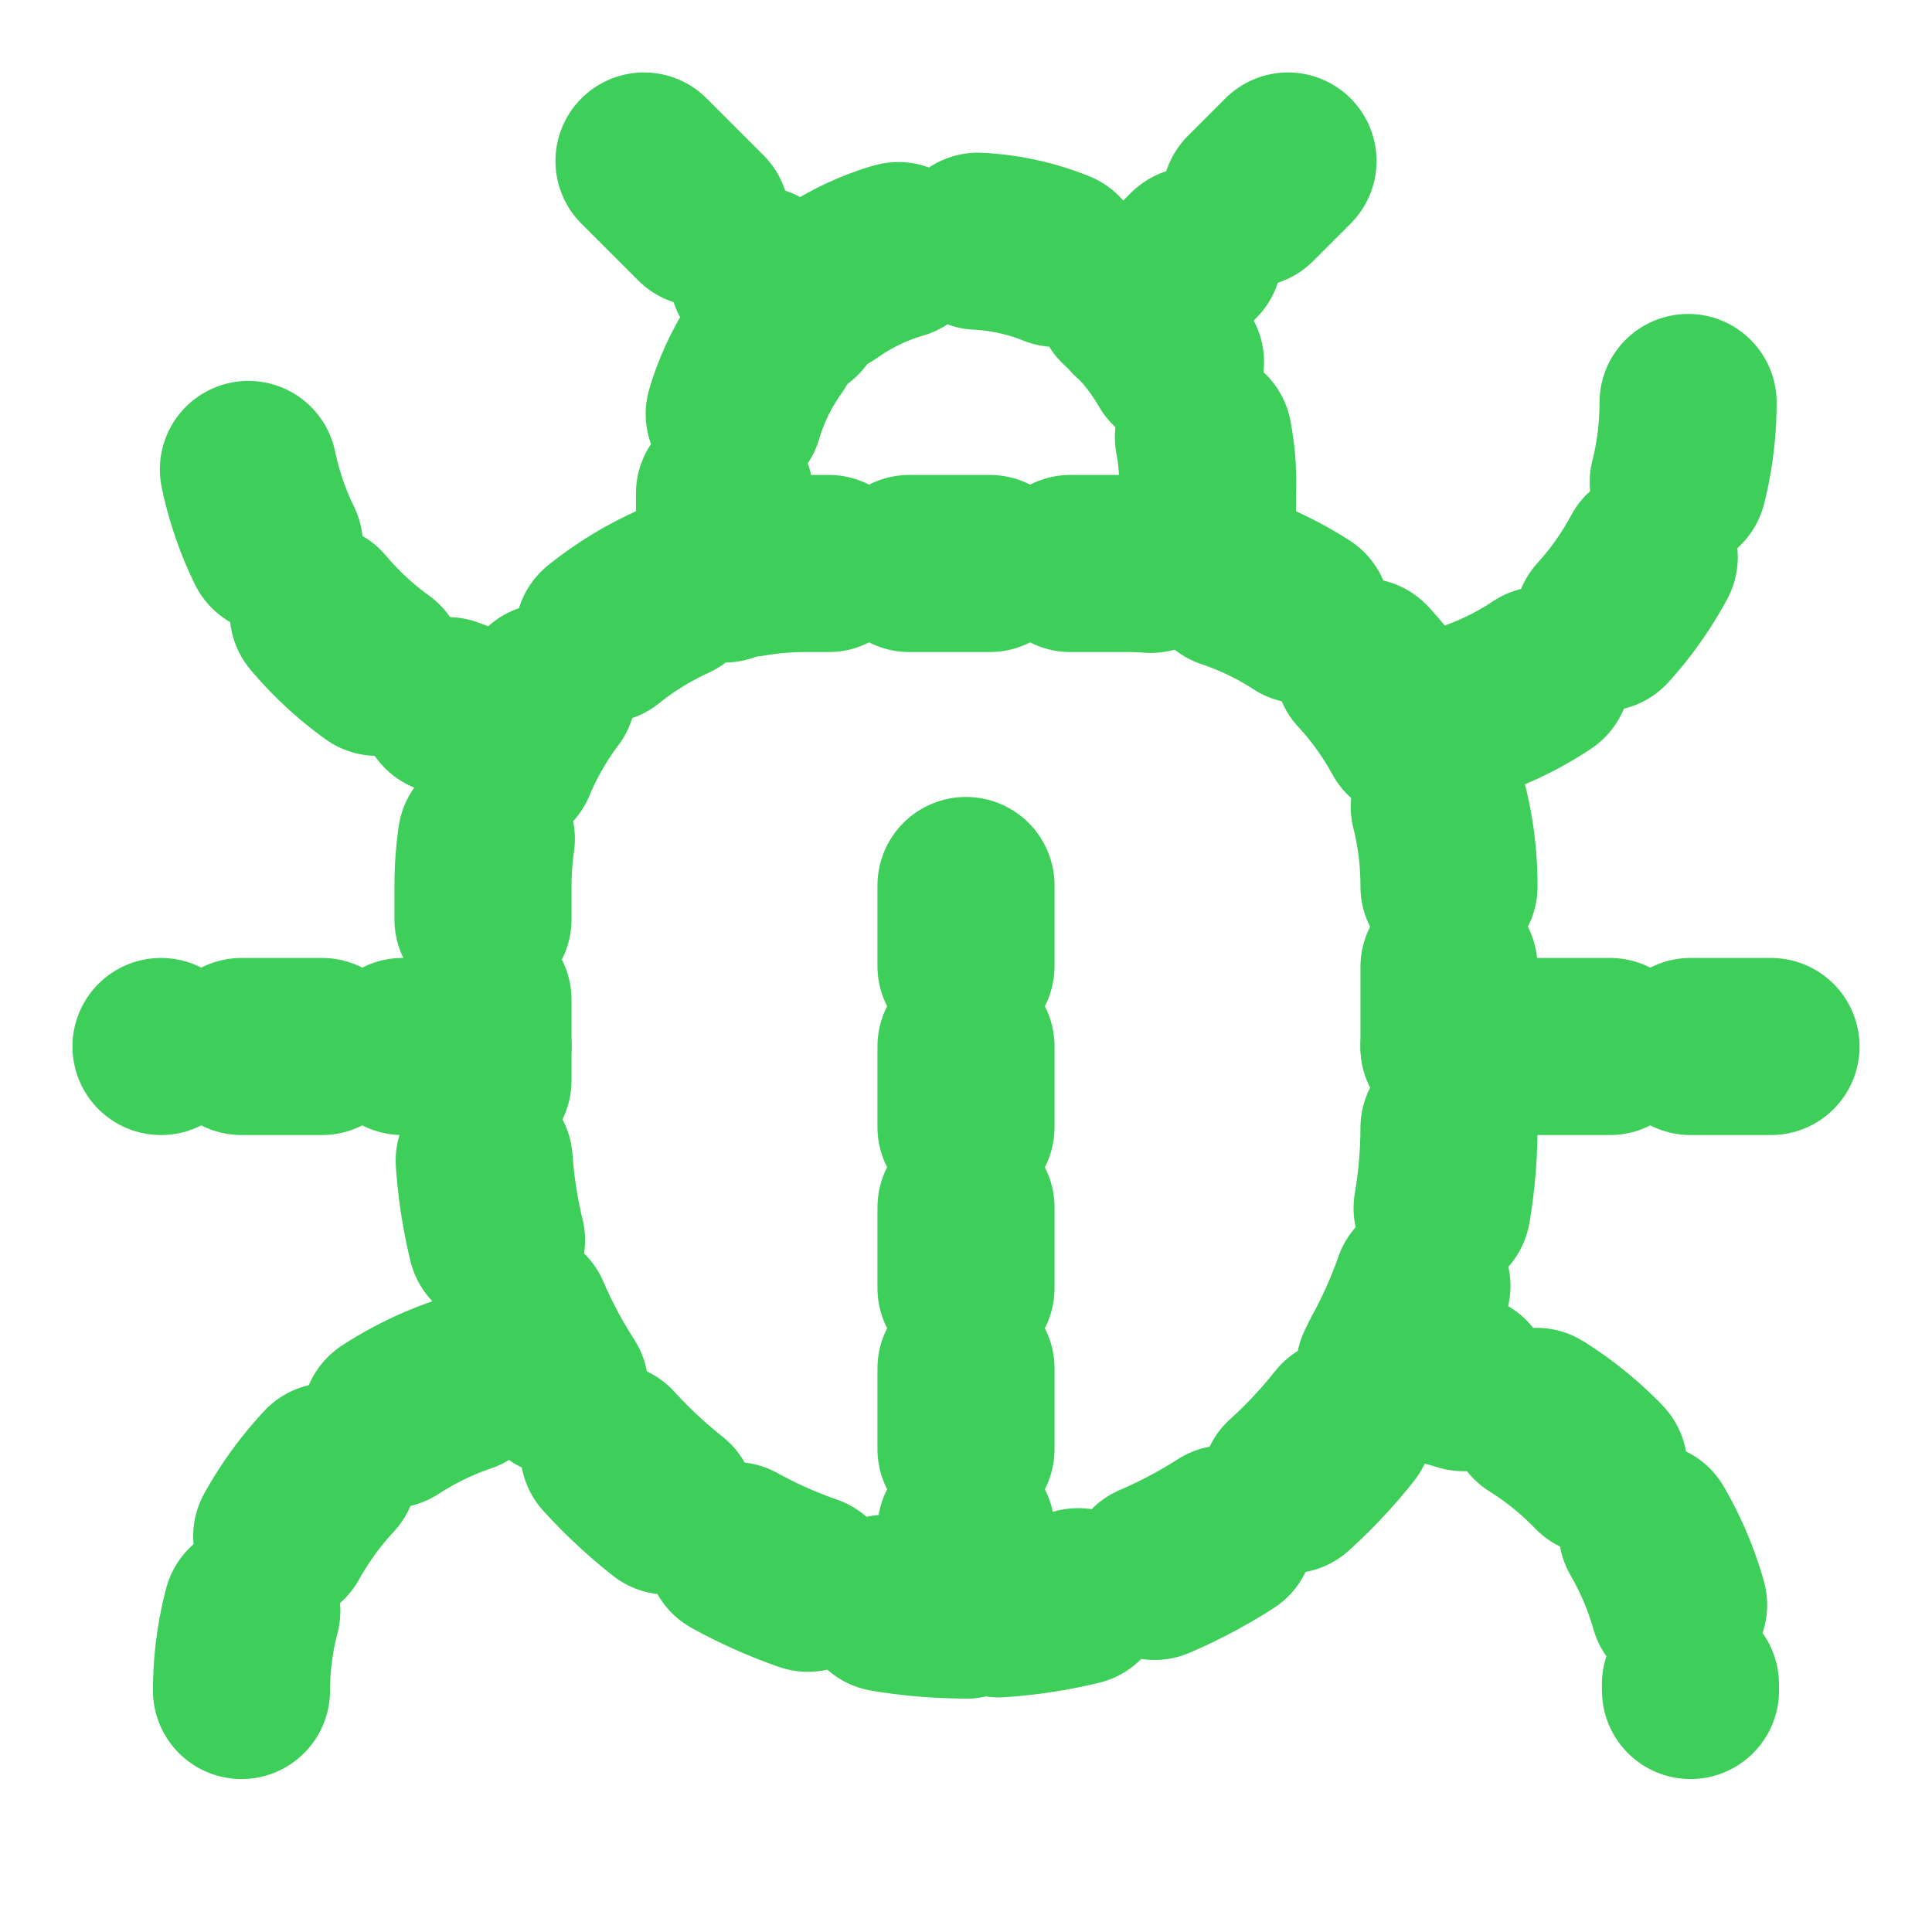
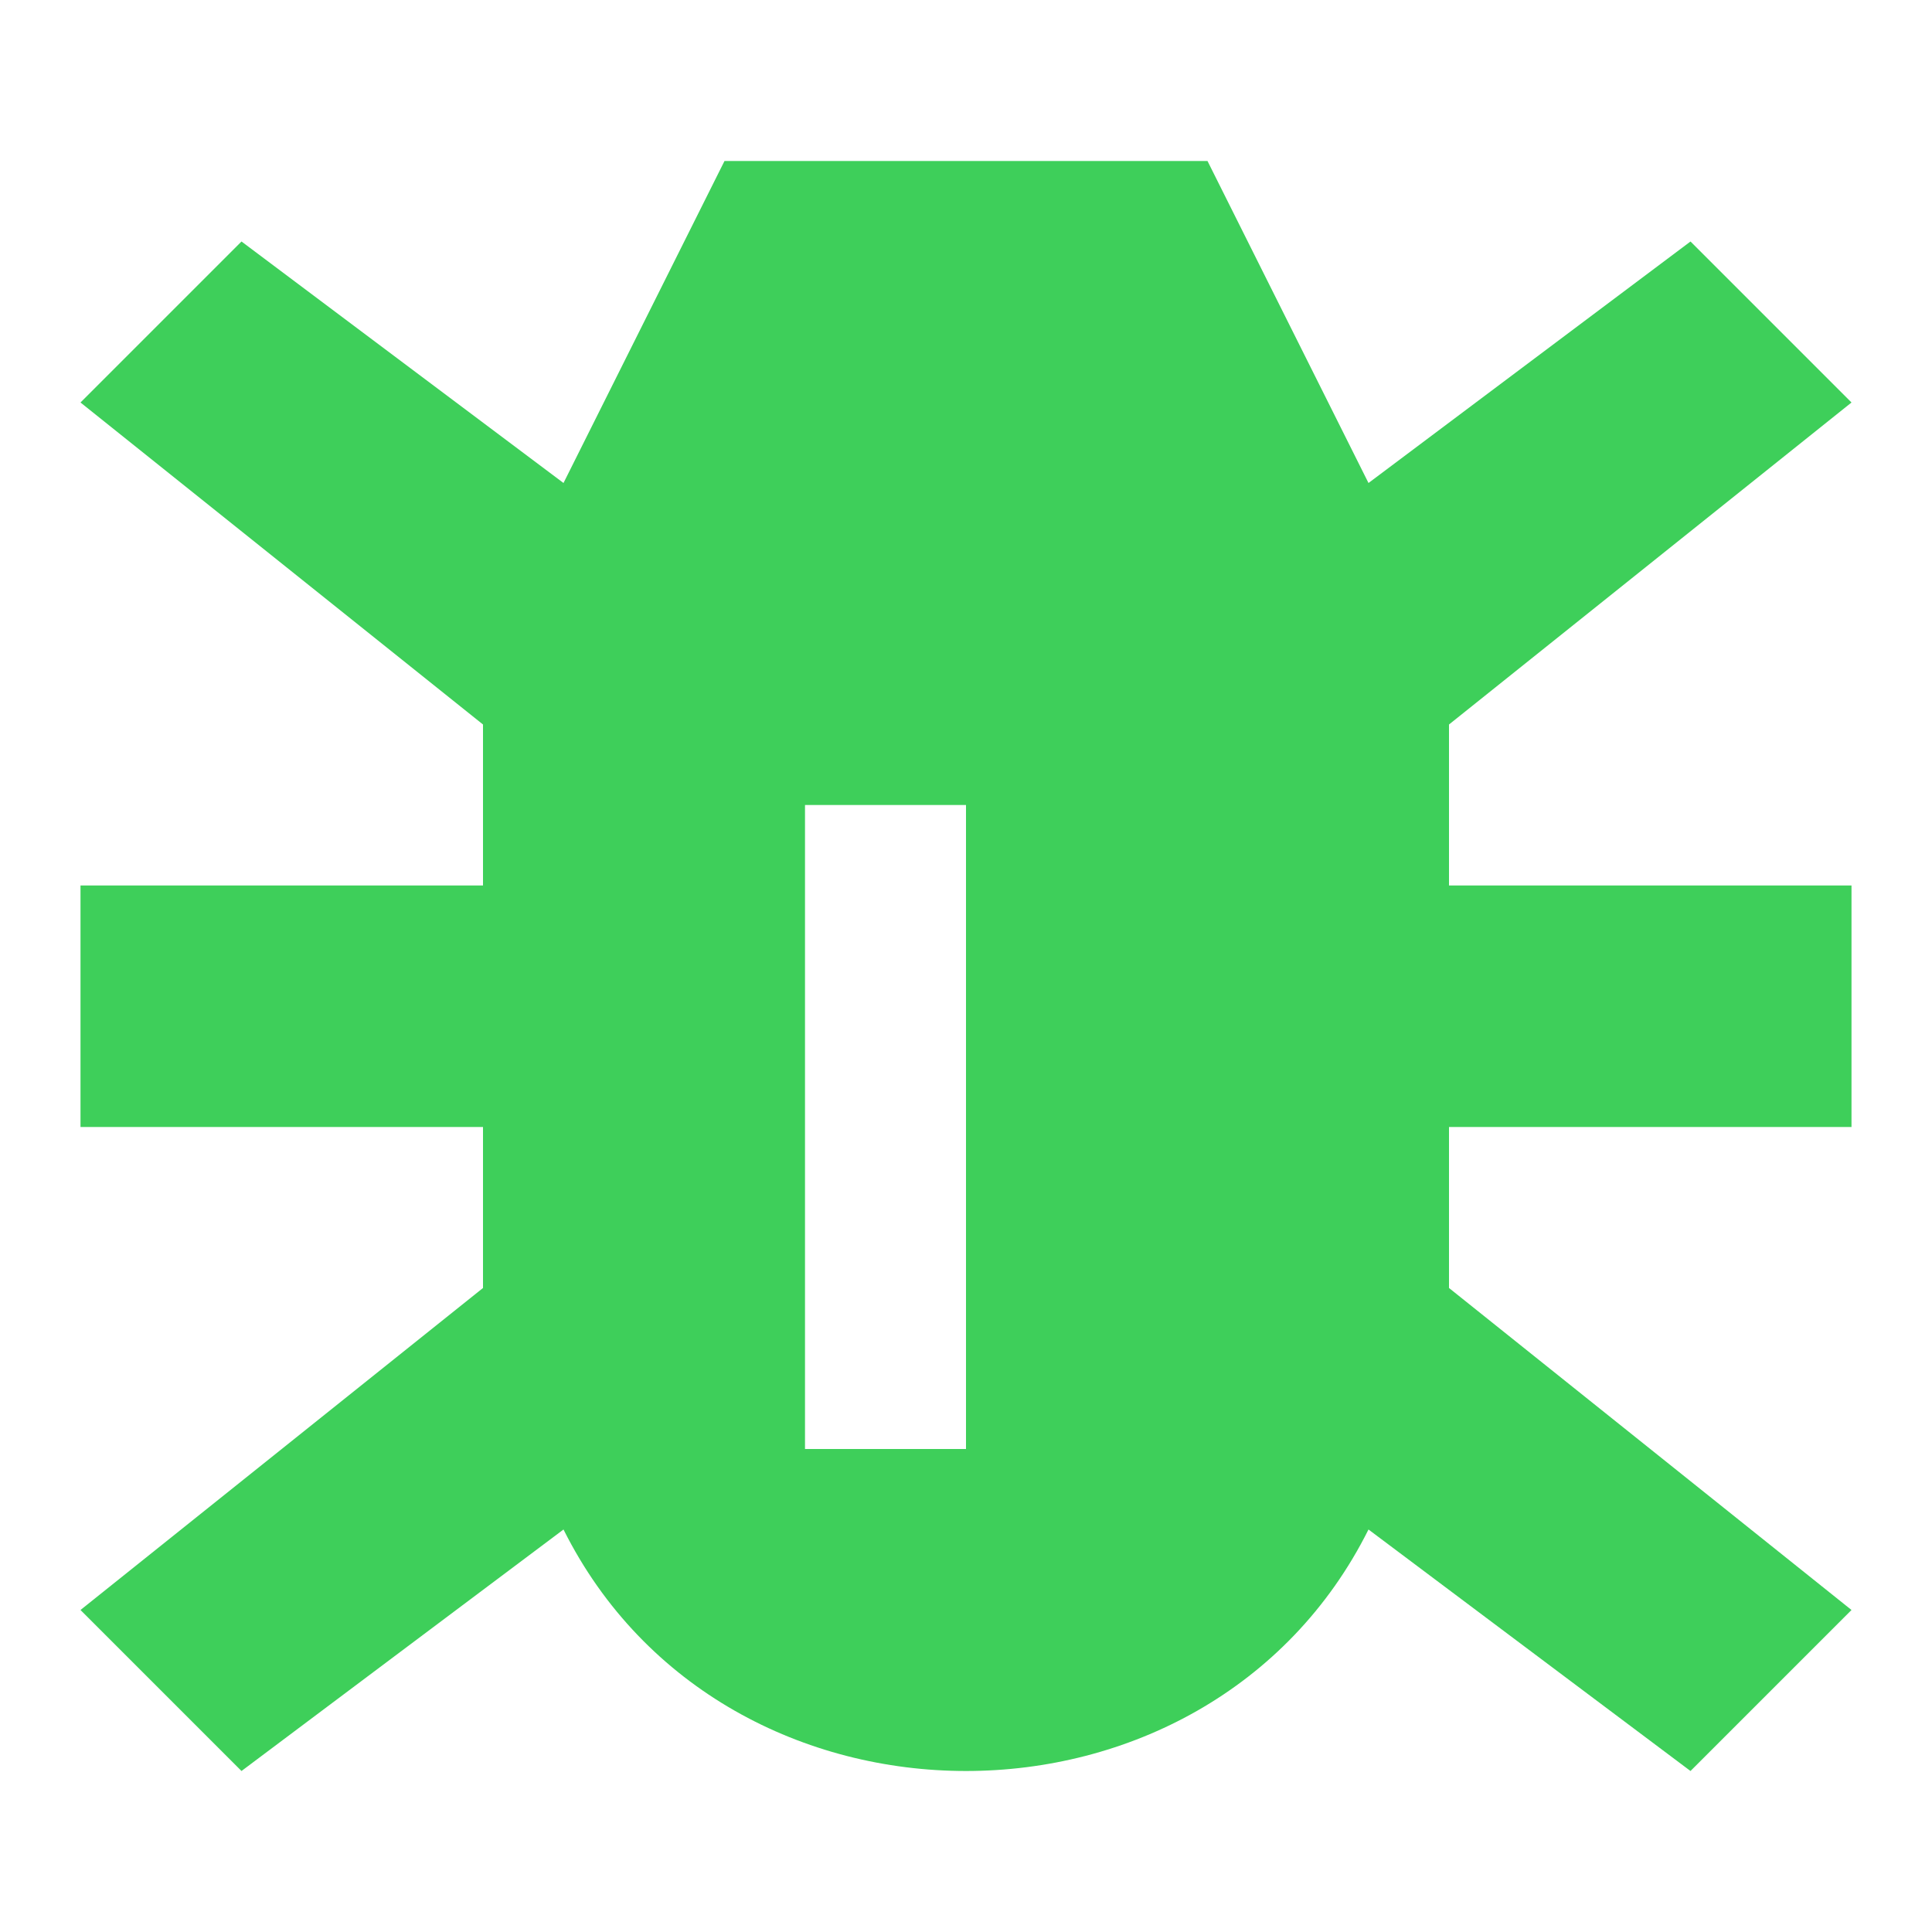
- <svg xmlns="http://www.w3.org/2000/svg" width="32" height="32" viewBox="0 0 24 24" fill="none" stroke="#3ecf5a" stroke-width="2.2" stroke-linecap="round" stroke-linejoin="round" role="img" aria-label="Bug Hunter">
-   <path d="m8 2 1.88 1.88" pathLength="1" stroke-dasharray="1" stroke-dashoffset="0">
+ <svg xmlns="http://www.w3.org/2000/svg" width="32" height="32" viewBox="0 0 24 24" role="img" aria-label="Bug Hunter">
+   <path fill="#3ecf5a" fill-rule="evenodd" d="M9 2h6l2 4 4-3 2 2-5 4v2h5v3h-5v2l5 4-2 2-4-3c-2 4-8 4-10 0l-4 3-2-2 5-4v-2H1v-3h5V9L1 5l2-2 4 3z M10 10v8h2v-8z" pathLength="1" stroke-dasharray="1" stroke-dashoffset="0">
    <animate attributeName="stroke-dashoffset" values="0;0;1;0;0" keyTimes="0;0.12;0.28;0.58;1" dur="3.8s" begin="0.0s" repeatCount="indefinite" />
    <animate attributeName="opacity" values="0.55;1;1" keyTimes="0;0.28;1" dur="3.8s" begin="0.0s" repeatCount="indefinite" />
-   </path>
-   <path d="M14.12 3.88 16 2" pathLength="1" stroke-dasharray="1" stroke-dashoffset="0">
-     <animate attributeName="stroke-dashoffset" values="0;0;1;0;0" keyTimes="0;0.12;0.28;0.58;1" dur="3.8s" begin="0.1s" repeatCount="indefinite" />
-     <animate attributeName="opacity" values="0.55;1;1" keyTimes="0;0.28;1" dur="3.8s" begin="0.1s" repeatCount="indefinite" />
-   </path>
-   <path d="M9 7.13v-1a3.003 3.003 0 1 1 6 0v1" pathLength="1" stroke-dasharray="1" stroke-dashoffset="0">
-     <animate attributeName="stroke-dashoffset" values="0;0;1;0;0" keyTimes="0;0.12;0.28;0.58;1" dur="3.8s" begin="0.2s" repeatCount="indefinite" />
-     <animate attributeName="opacity" values="0.55;1;1" keyTimes="0;0.28;1" dur="3.8s" begin="0.2s" repeatCount="indefinite" />
-   </path>
-   <path d="M12 20c-3.3 0-6-2.7-6-6v-3a4 4 0 0 1 4-4h4a4 4 0 0 1 4 4v3c0 3.3-2.7 6-6 6" pathLength="1" stroke-dasharray="1" stroke-dashoffset="0">
-     <animate attributeName="stroke-dashoffset" values="0;0;1;0;0" keyTimes="0;0.12;0.28;0.58;1" dur="3.8s" begin="0.3s" repeatCount="indefinite" />
-     <animate attributeName="opacity" values="0.55;1;1" keyTimes="0;0.28;1" dur="3.8s" begin="0.3s" repeatCount="indefinite" />
-   </path>
-   <path d="M12 20v-9" pathLength="1" stroke-dasharray="1" stroke-dashoffset="0">
-     <animate attributeName="stroke-dashoffset" values="0;0;1;0;0" keyTimes="0;0.12;0.28;0.58;1" dur="3.8s" begin="0.4s" repeatCount="indefinite" />
-     <animate attributeName="opacity" values="0.55;1;1" keyTimes="0;0.28;1" dur="3.8s" begin="0.4s" repeatCount="indefinite" />
-   </path>
-   <path d="M6.53 9C4.6 8.8 3 7.1 3 5" pathLength="1" stroke-dasharray="1" stroke-dashoffset="0">
-     <animate attributeName="stroke-dashoffset" values="0;0;1;0;0" keyTimes="0;0.12;0.28;0.58;1" dur="3.8s" begin="0.0s" repeatCount="indefinite" />
-     <animate attributeName="opacity" values="0.55;1;1" keyTimes="0;0.28;1" dur="3.8s" begin="0.0s" repeatCount="indefinite" />
-   </path>
-   <path d="M6 13H2" pathLength="1" stroke-dasharray="1" stroke-dashoffset="0">
-     <animate attributeName="stroke-dashoffset" values="0;0;1;0;0" keyTimes="0;0.12;0.28;0.58;1" dur="3.8s" begin="0.1s" repeatCount="indefinite" />
-     <animate attributeName="opacity" values="0.55;1;1" keyTimes="0;0.28;1" dur="3.8s" begin="0.1s" repeatCount="indefinite" />
-   </path>
-   <path d="M3 21c0-2.1 1.7-3.9 3.8-4" pathLength="1" stroke-dasharray="1" stroke-dashoffset="0">
-     <animate attributeName="stroke-dashoffset" values="0;0;1;0;0" keyTimes="0;0.12;0.28;0.58;1" dur="3.8s" begin="0.2s" repeatCount="indefinite" />
-     <animate attributeName="opacity" values="0.55;1;1" keyTimes="0;0.28;1" dur="3.8s" begin="0.2s" repeatCount="indefinite" />
-   </path>
-   <path d="M20.97 5c0 2.1-1.6 3.8-3.5 4" pathLength="1" stroke-dasharray="1" stroke-dashoffset="0">
-     <animate attributeName="stroke-dashoffset" values="0;0;1;0;0" keyTimes="0;0.12;0.28;0.58;1" dur="3.8s" begin="0.3s" repeatCount="indefinite" />
-     <animate attributeName="opacity" values="0.55;1;1" keyTimes="0;0.28;1" dur="3.8s" begin="0.3s" repeatCount="indefinite" />
-   </path>
-   <path d="M22 13h-4" pathLength="1" stroke-dasharray="1" stroke-dashoffset="0">
-     <animate attributeName="stroke-dashoffset" values="0;0;1;0;0" keyTimes="0;0.12;0.28;0.58;1" dur="3.8s" begin="0.4s" repeatCount="indefinite" />
-     <animate attributeName="opacity" values="0.55;1;1" keyTimes="0;0.28;1" dur="3.8s" begin="0.4s" repeatCount="indefinite" />
-   </path>
-   <path d="M17.2 17c2.1.1 3.8 1.9 3.8 4" pathLength="1" stroke-dasharray="1" stroke-dashoffset="0">
-     <animate attributeName="stroke-dashoffset" values="0;0;1;0;0" keyTimes="0;0.12;0.28;0.58;1" dur="3.8s" begin="0.0s" repeatCount="indefinite" />
-     <animate attributeName="opacity" values="0.55;1;1" keyTimes="0;0.28;1" dur="3.8s" begin="0.0s" repeatCount="indefinite" />
+     <animateTransform attributeName="transform" type="translate" values="0 0;0 -0.7;0 0" keyTimes="0;0.5;1" dur="3.2s" repeatCount="indefinite" />
  </path>
</svg>
